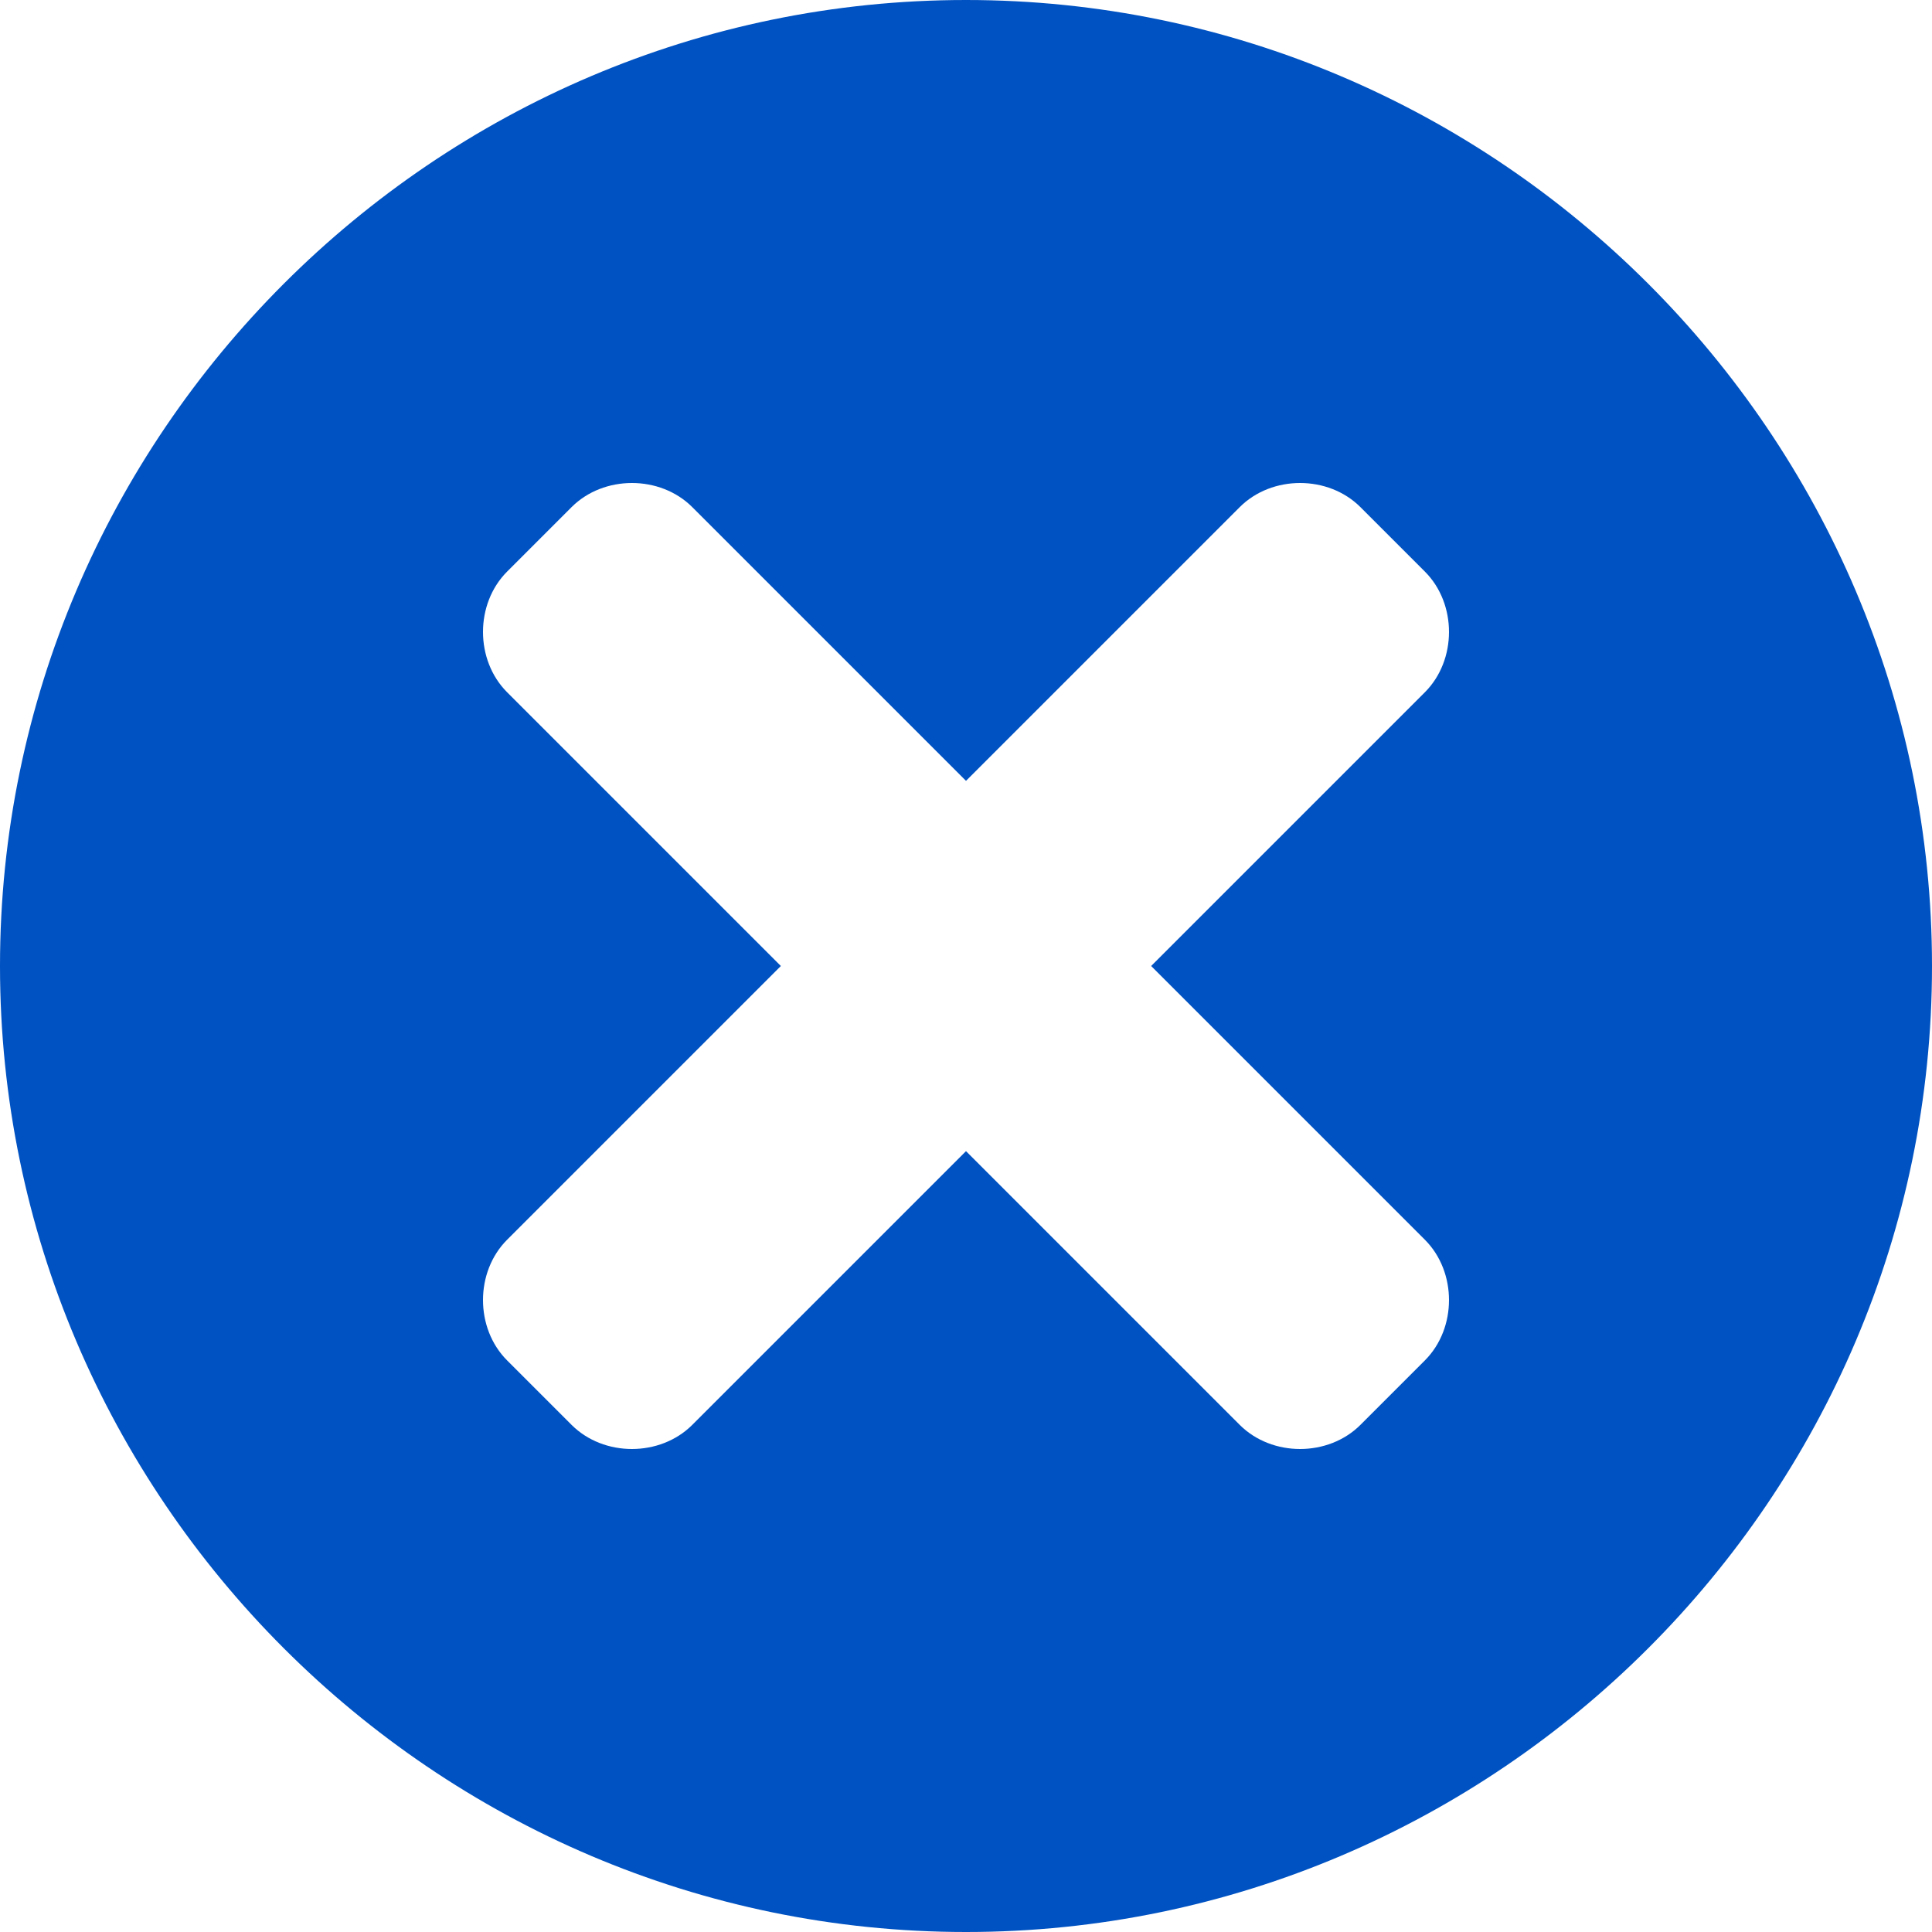
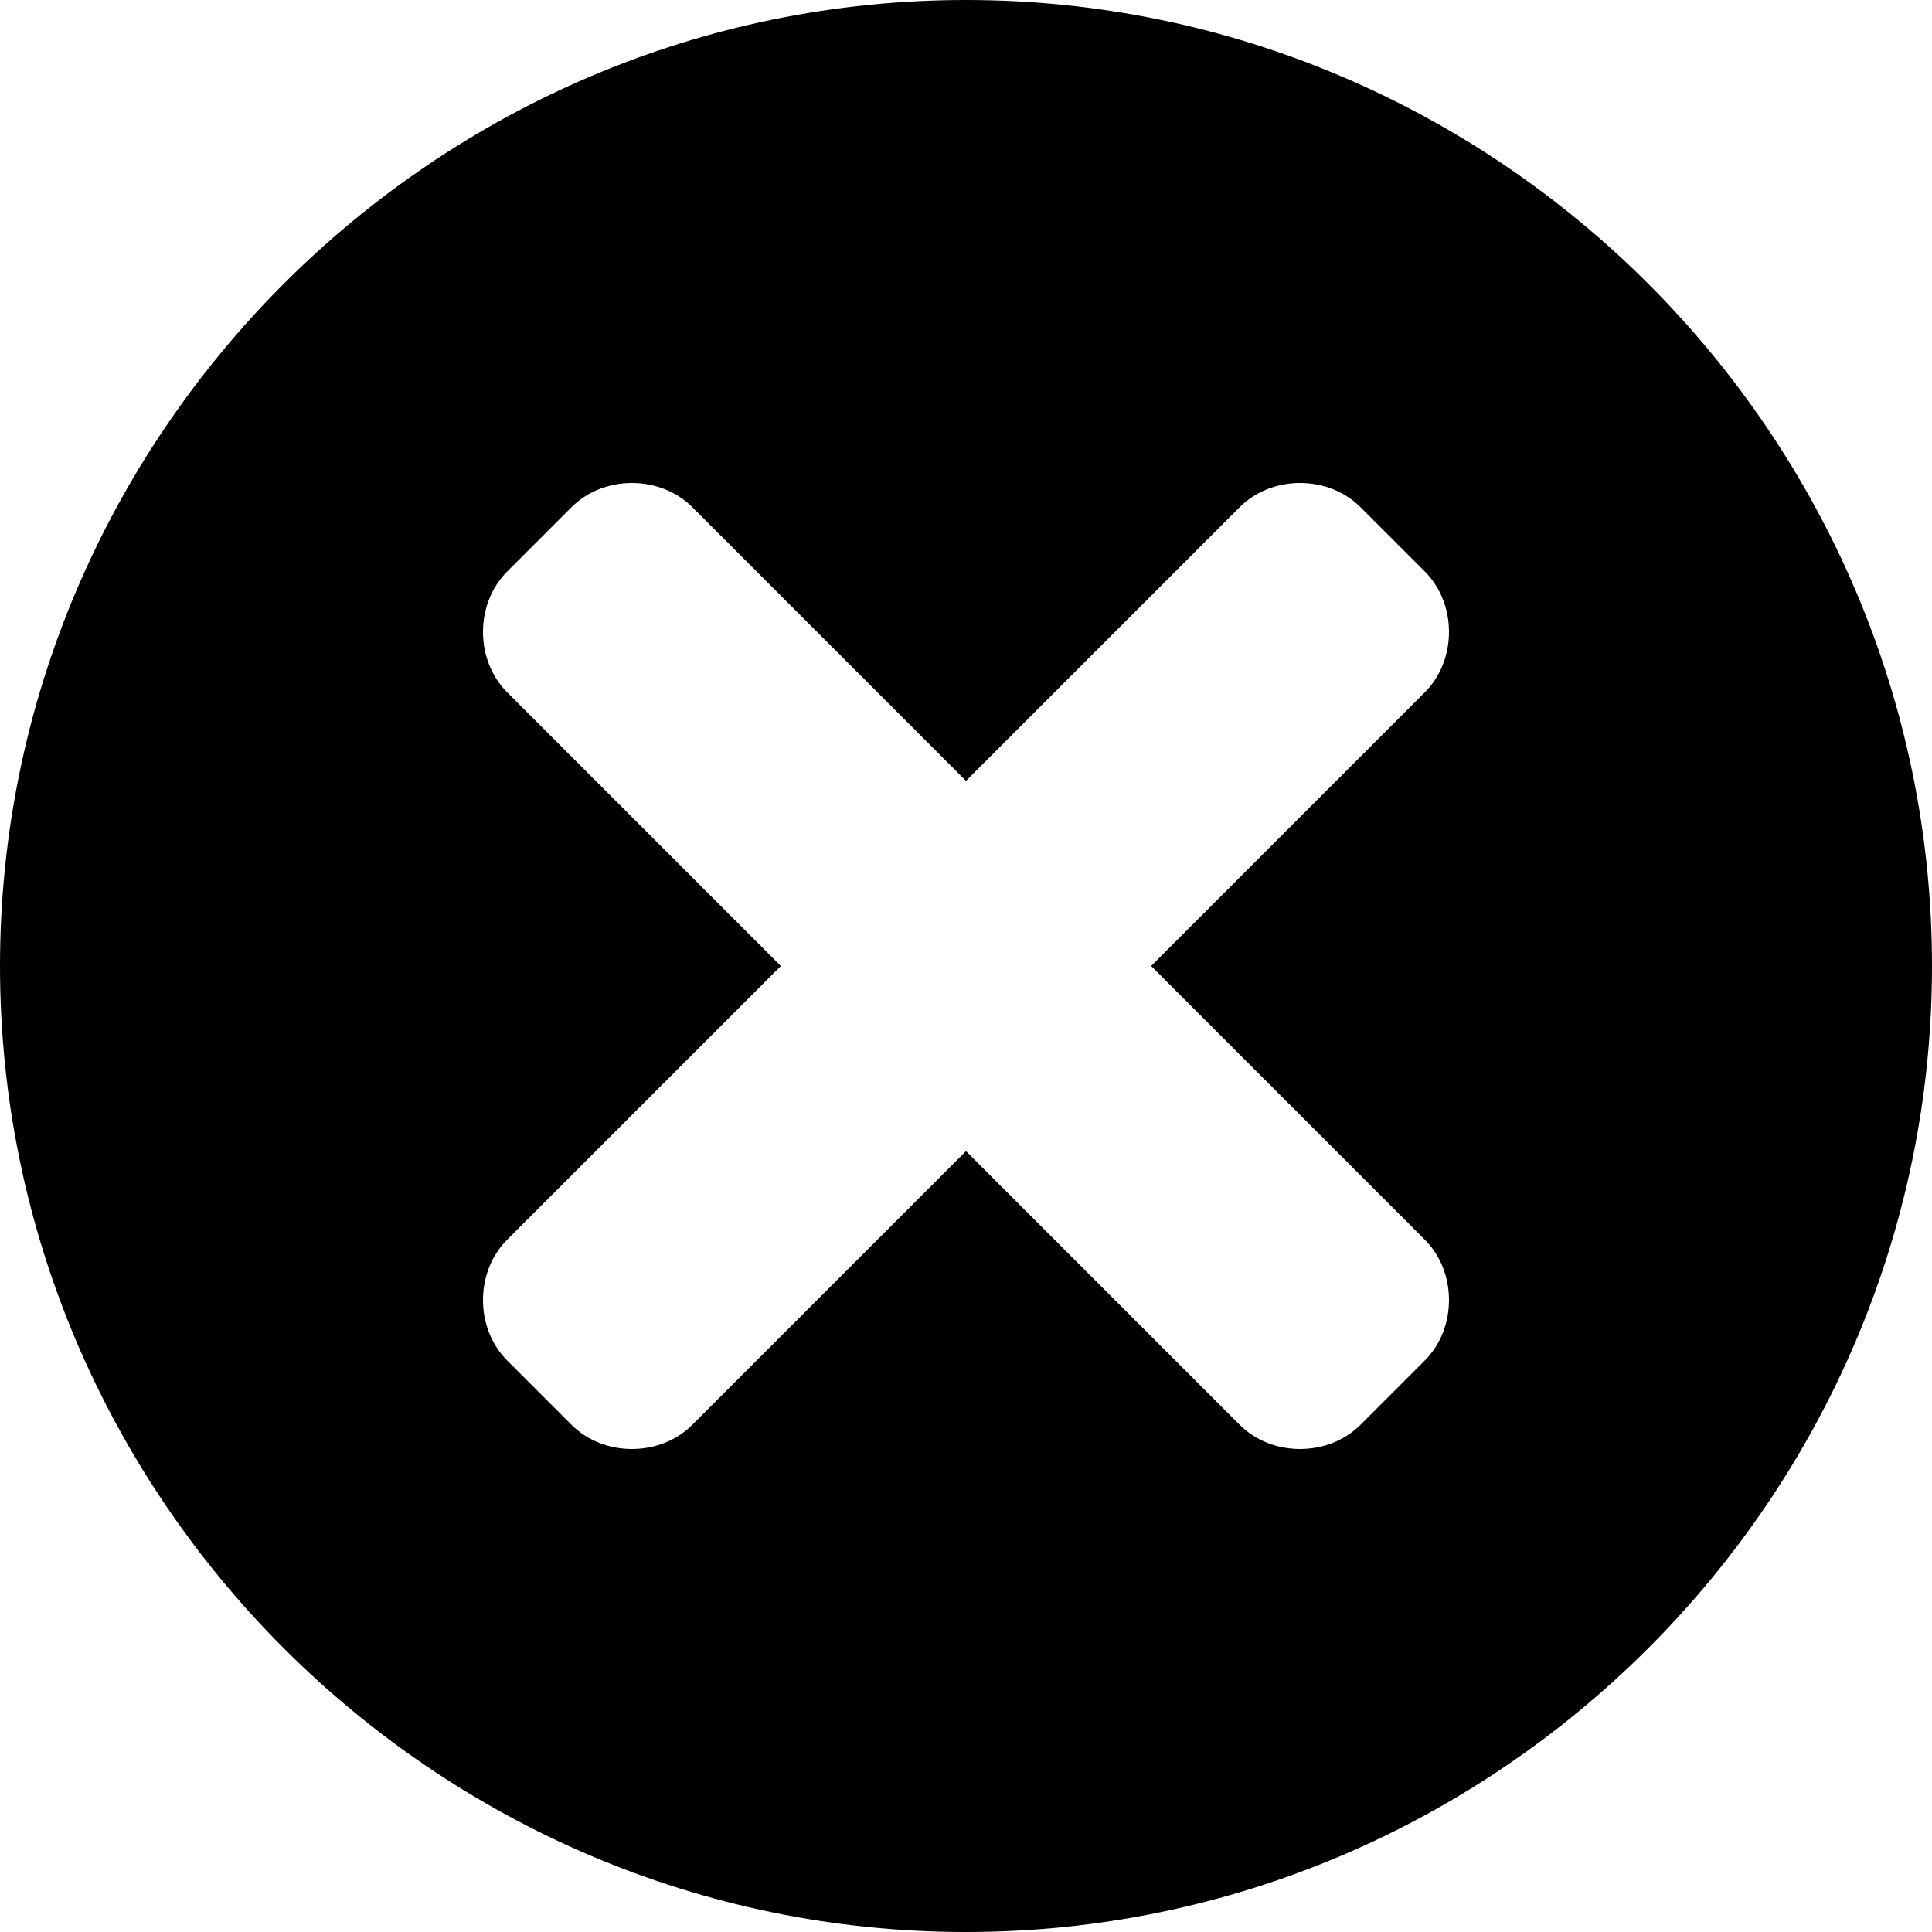
<svg xmlns="http://www.w3.org/2000/svg" version="1.1" id="Layer_1" x="0px" y="0px" viewBox="0 0 24 24" style="enable-background:new 0 0 24 24;" xml:space="preserve">
  <style type="text/css">
- 	.st0{fill-rule:evenodd;clip-rule:evenodd;fill:#0052C2;}
	.st1{fill:none;}
</style>
  <g>
    <path class="st0" d="M12,0C5.4,0,0,5.4,0,12c0,6.6,5.4,12,12,12c6.6,0,12-5.4,12-12C24,5.4,18.6,0,12,0z M17.7,15.4   c0.4,0.4,0.4,1.1,0,1.5l-0.8,0.8c-0.4,0.4-1.1,0.4-1.5,0L12,14.3l-3.4,3.4c-0.4,0.4-1.1,0.4-1.5,0l-0.8-0.8c-0.4-0.4-0.4-1.1,0-1.5   L9.7,12L6.3,8.6c-0.4-0.4-0.4-1.1,0-1.5l0.8-0.8c0.4-0.4,1.1-0.4,1.5,0L12,9.7l3.4-3.4c0.4-0.4,1.1-0.4,1.5,0l0.8,0.8   c0.4,0.4,0.4,1.1,0,1.5L14.3,12L17.7,15.4z" />
  </g>
  <rect class="st1" width="24" height="24" />
</svg>
